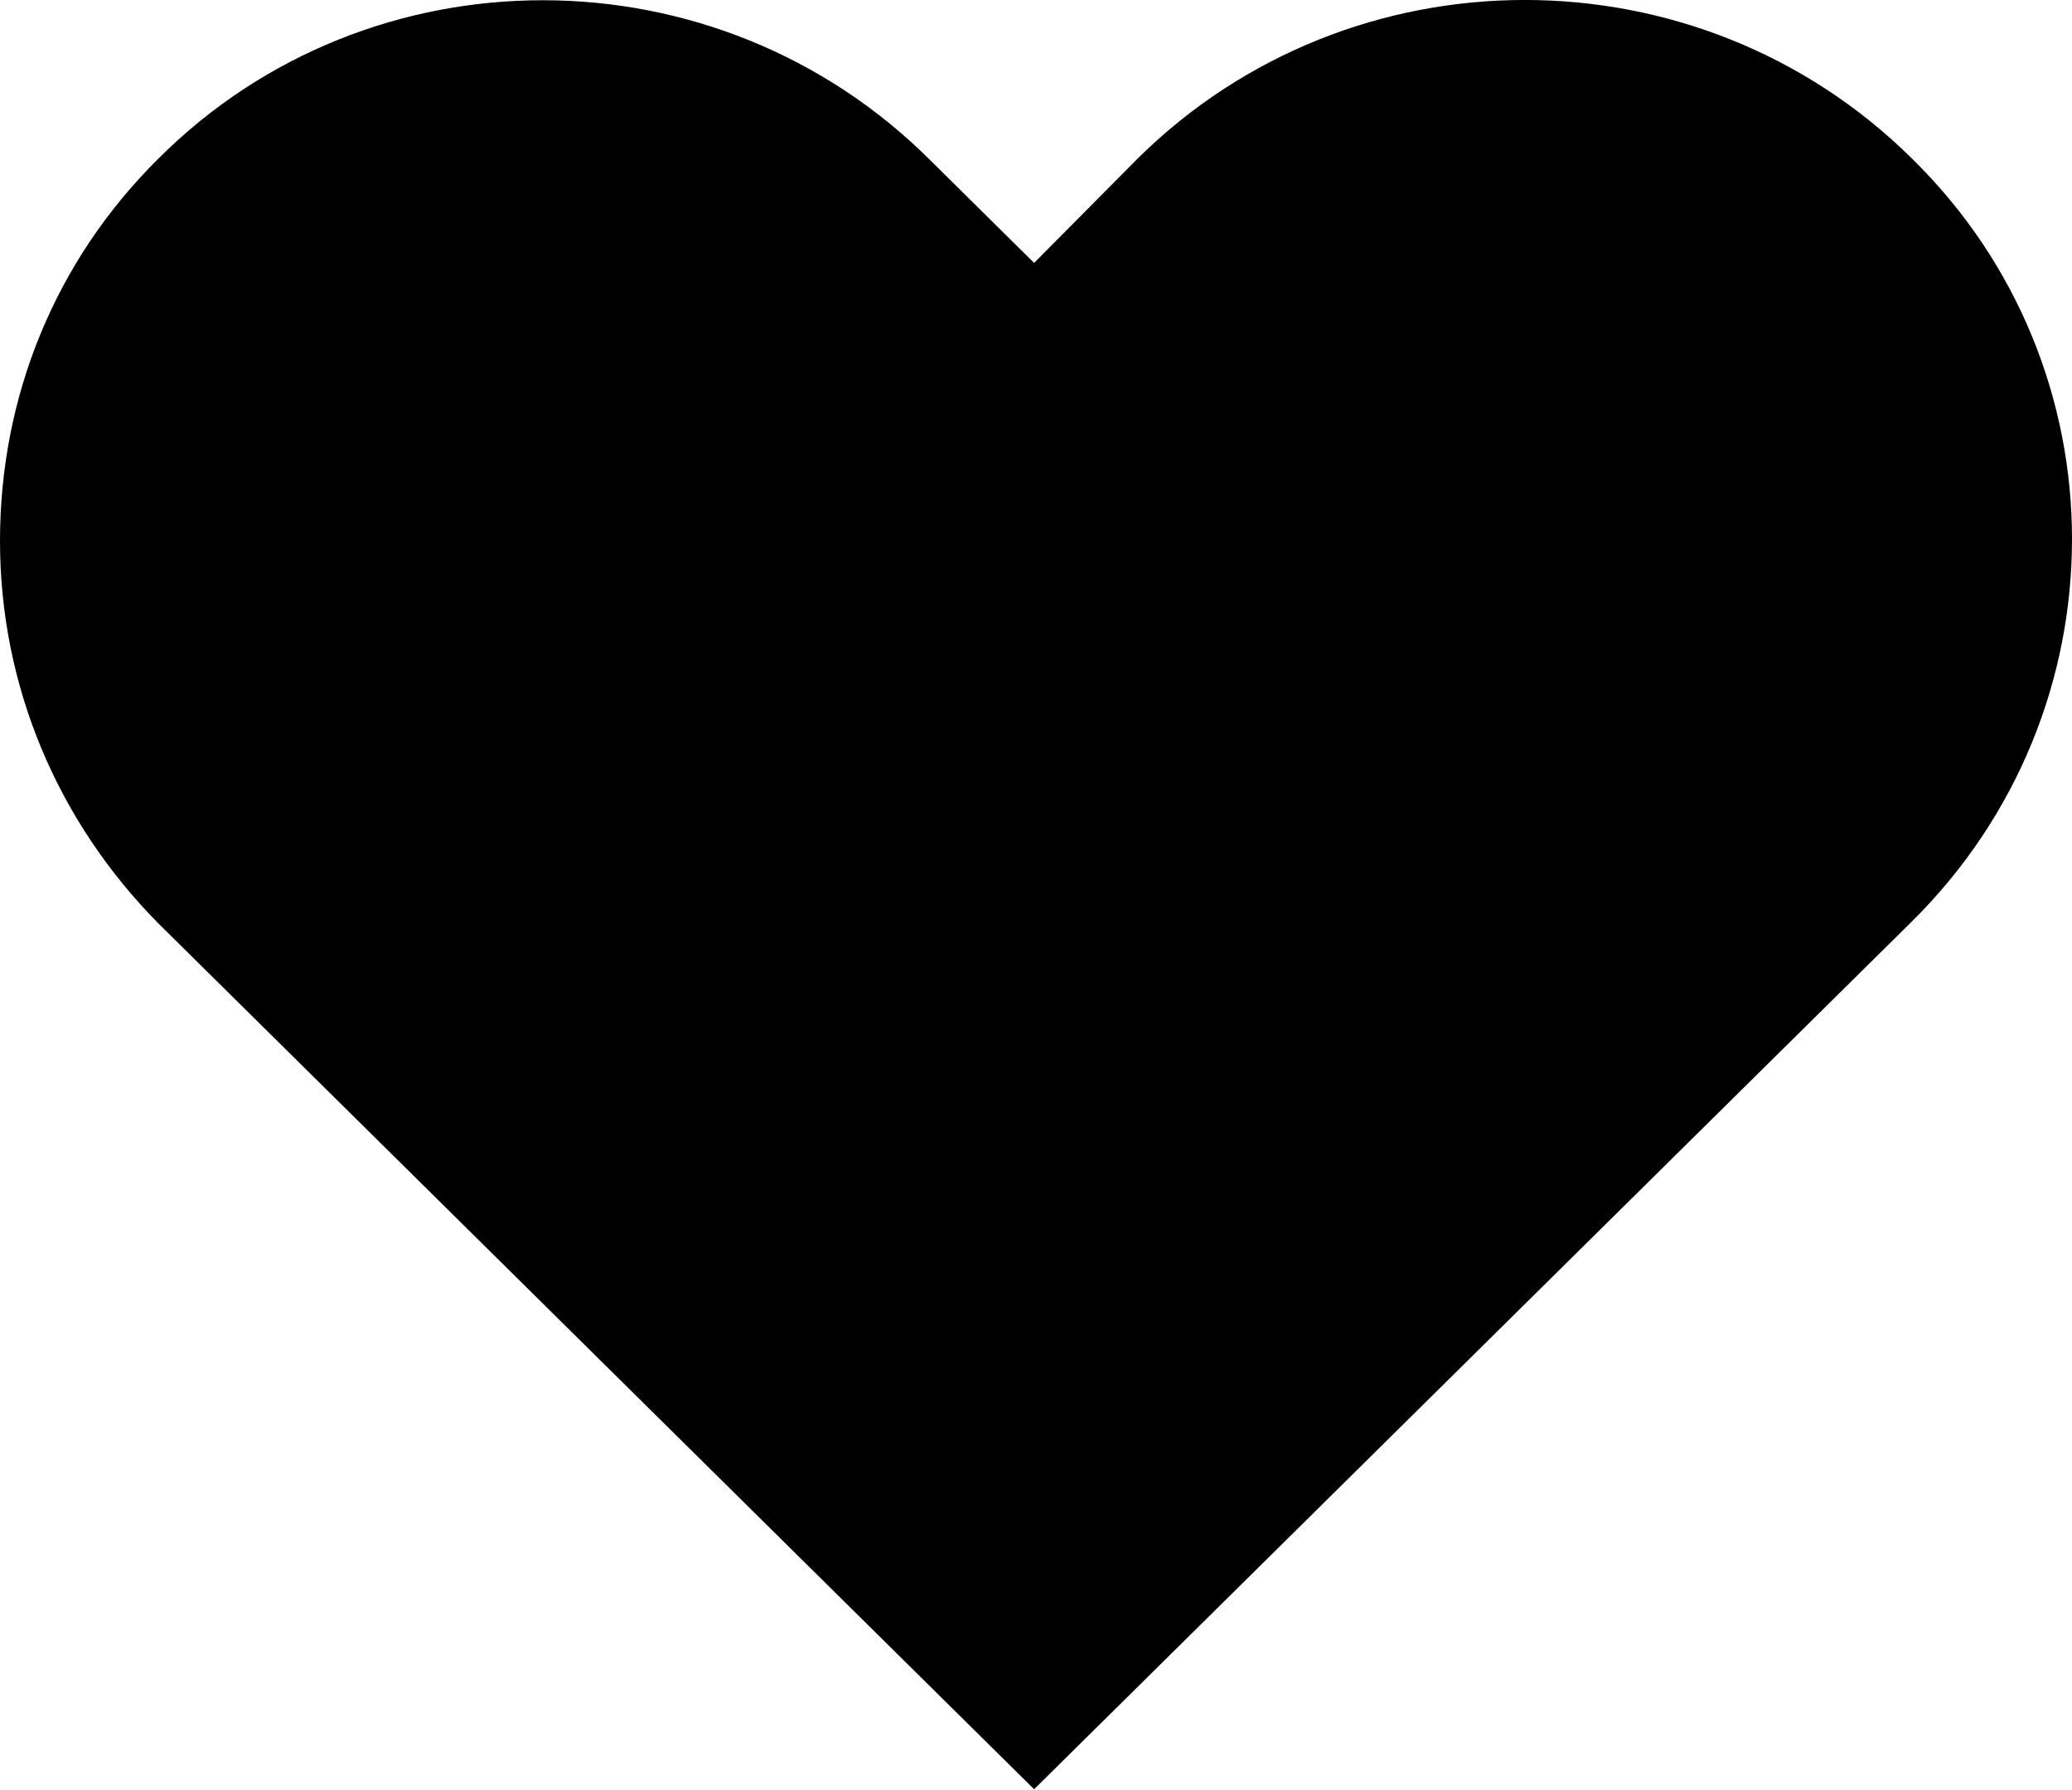
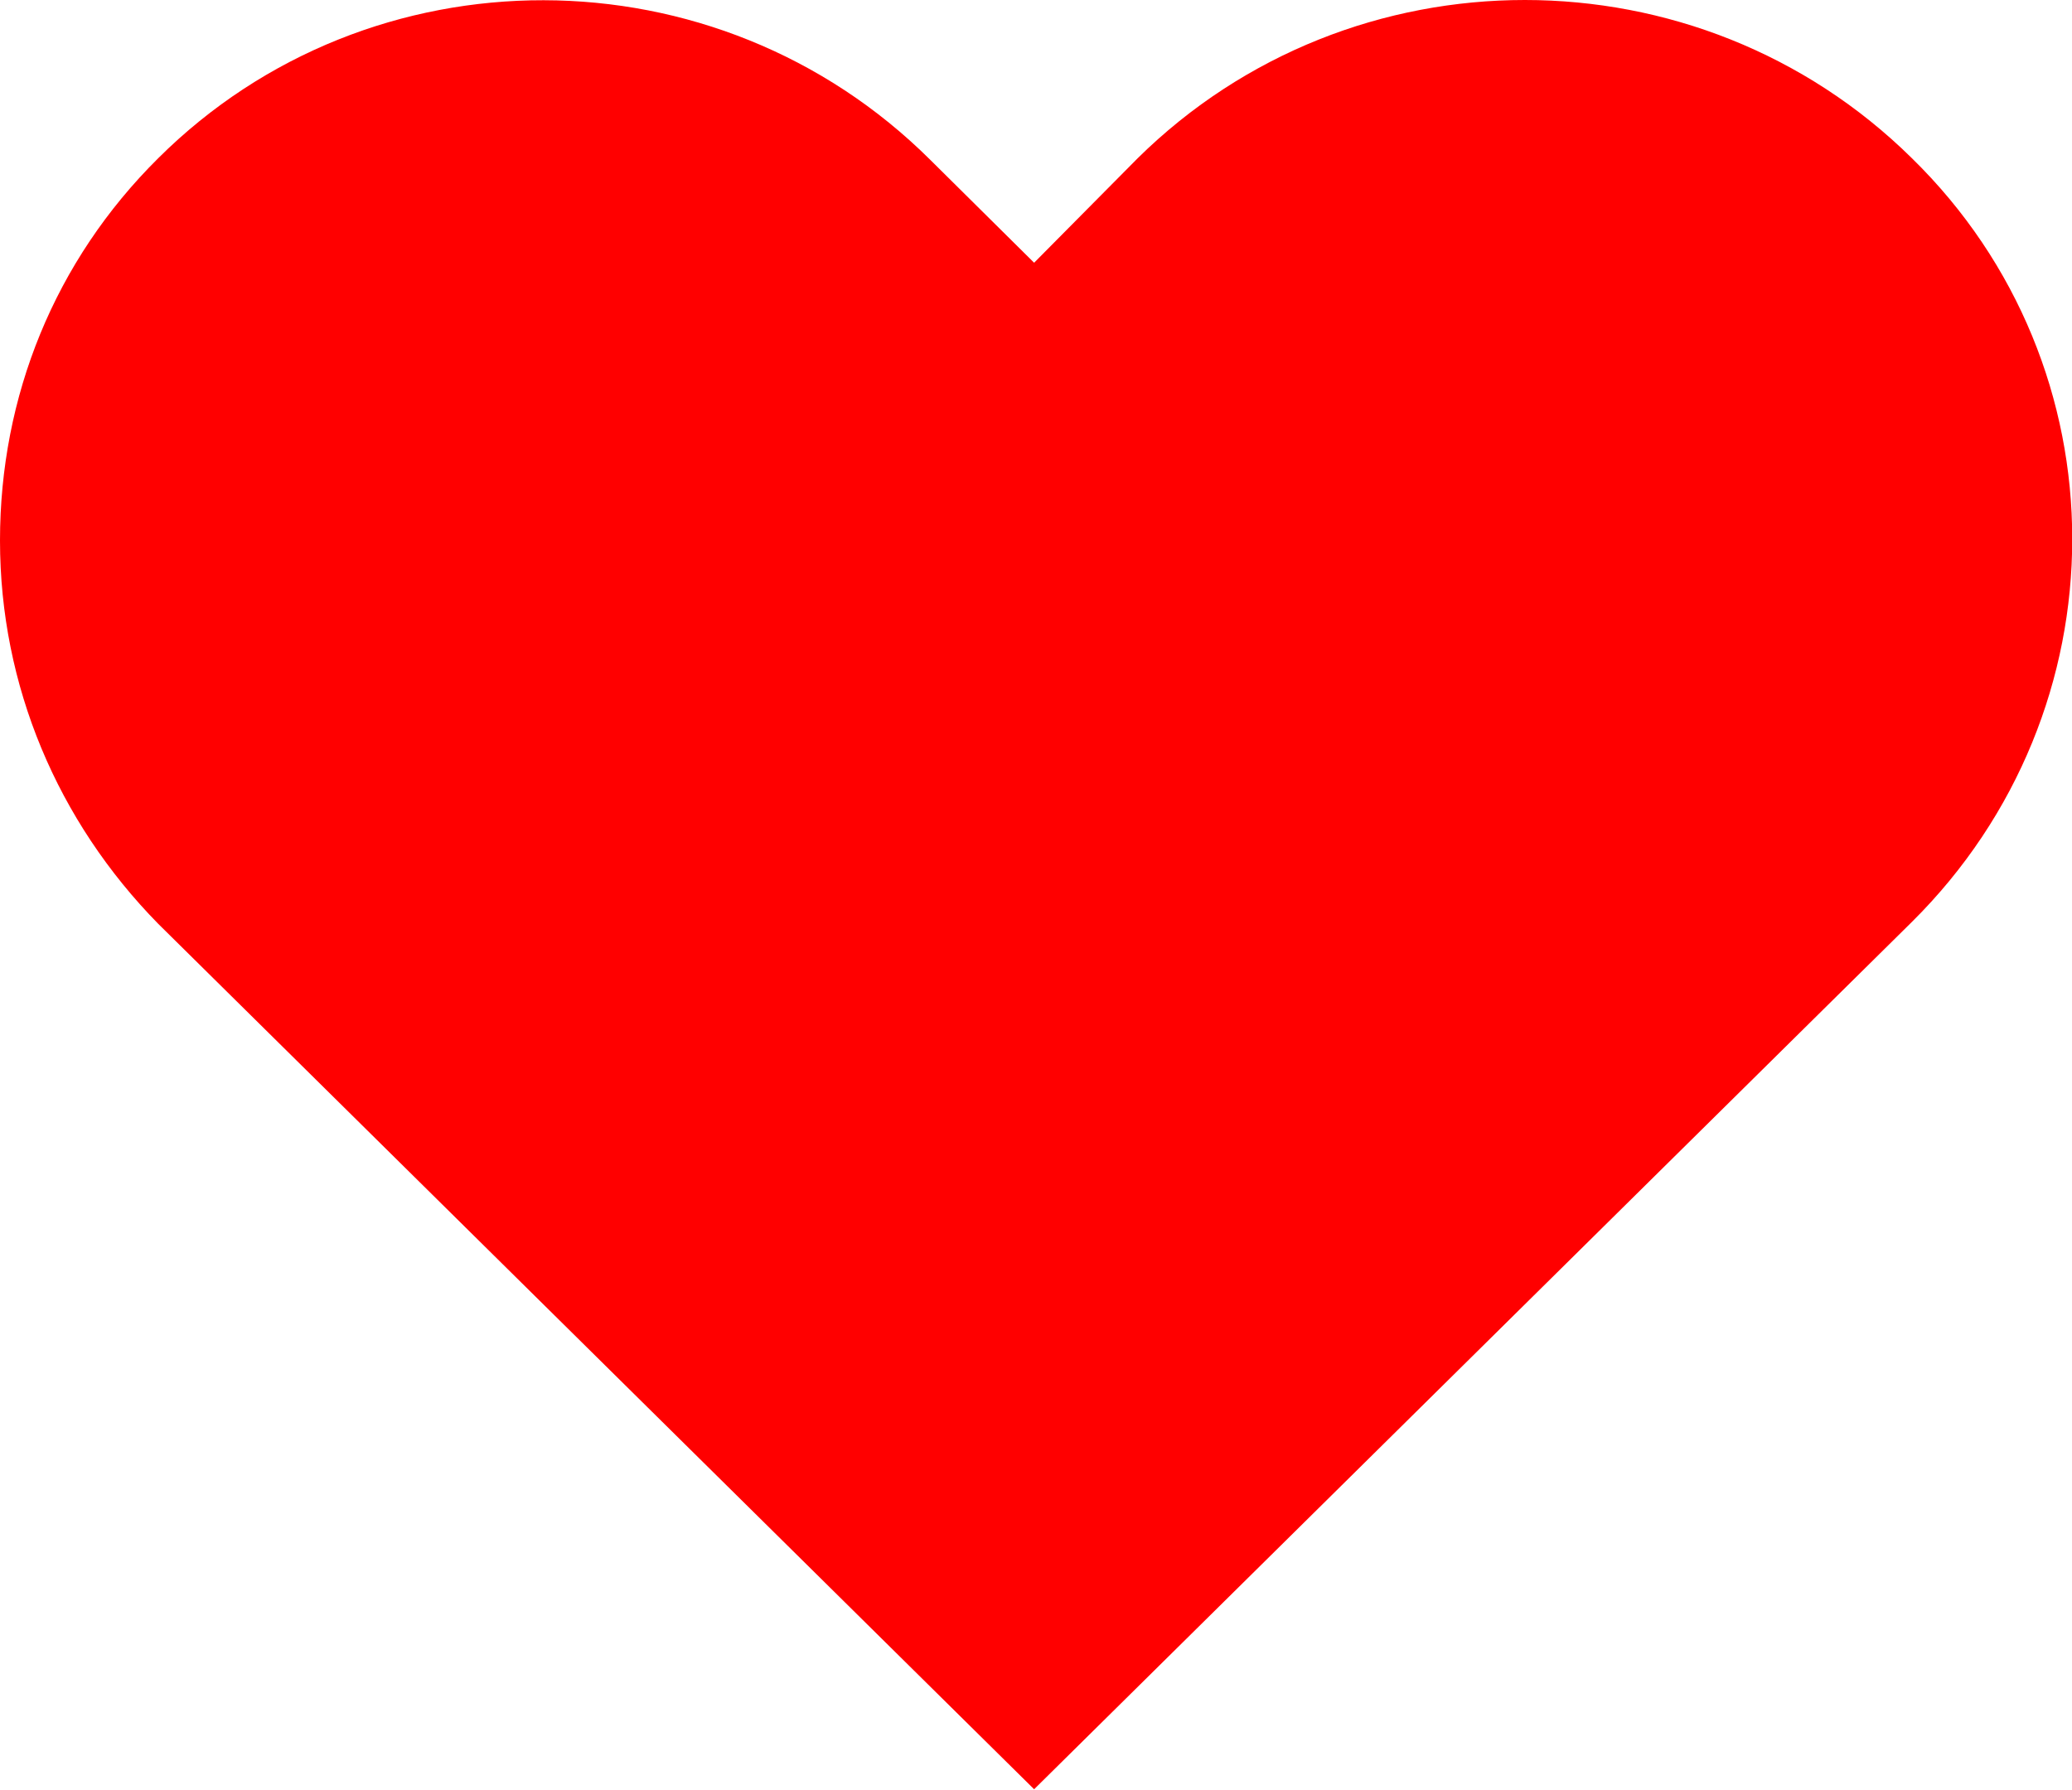
- <svg xmlns="http://www.w3.org/2000/svg" width="22" height="19" viewBox="0 0 22 19" fill="none">
-   <path fill-rule="evenodd" clip-rule="evenodd" d="M20.299 1.682C22.567 3.902 22.567 7.543 20.299 9.786L10.98 19L1.684 9.808C0.606 8.72 0 7.277 0 5.745C0 4.213 0.584 2.77 1.684 1.682C3.93 -0.561 7.612 -0.561 9.88 1.704L10.98 2.792L12.081 1.682C14.349 -0.561 18.031 -0.561 20.299 1.682Z" fill="black" />
+ <svg xmlns="http://www.w3.org/2000/svg" width="22" height="19">
+   <g class="layer">
+     <path clip-rule="evenodd" d="m20.3,1.68c2.27,2.22 2.27,5.86 0,8.11l-9.32,9.21l-9.3,-9.19c-1.07,-1.09 -1.68,-2.53 -1.68,-4.07c0,-1.53 0.58,-2.97 1.68,-4.06c2.25,-2.24 5.93,-2.24 8.2,0.02l1.1,1.09l1.1,-1.11c2.27,-2.24 5.95,-2.24 8.22,0z" fill="red" fill-rule="evenodd" id="svg_1" />
+   </g>
</svg>
